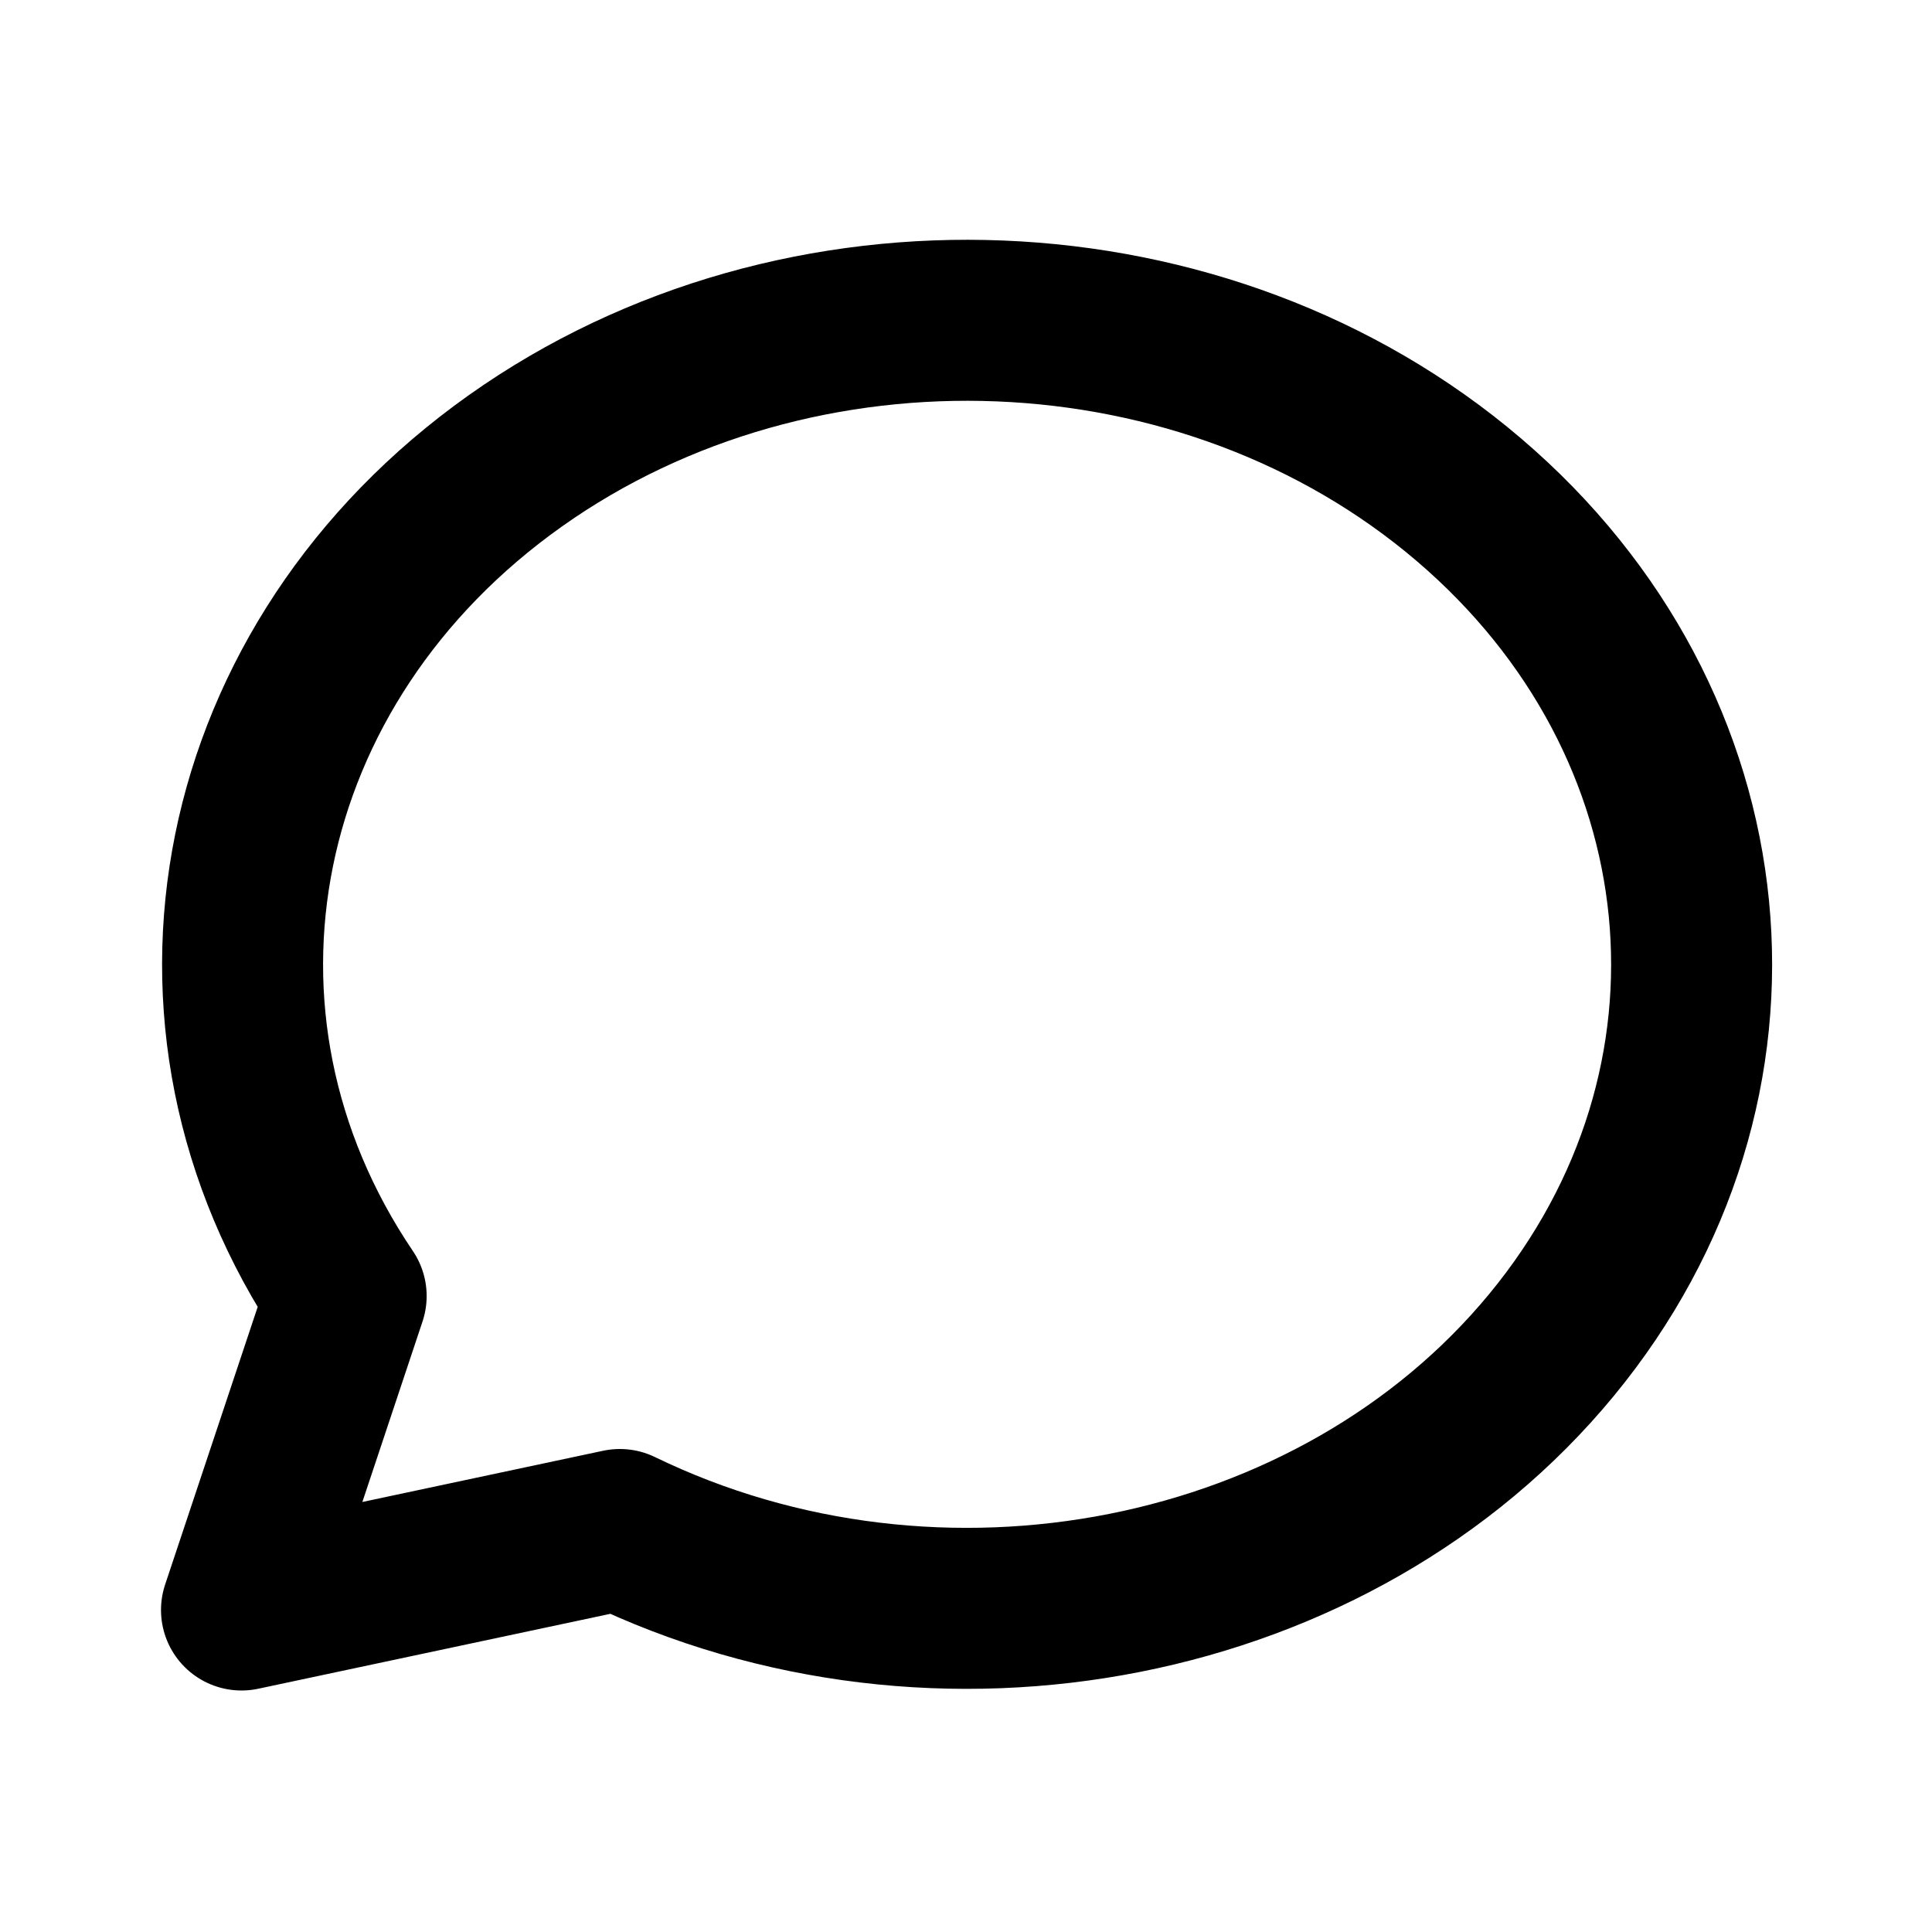
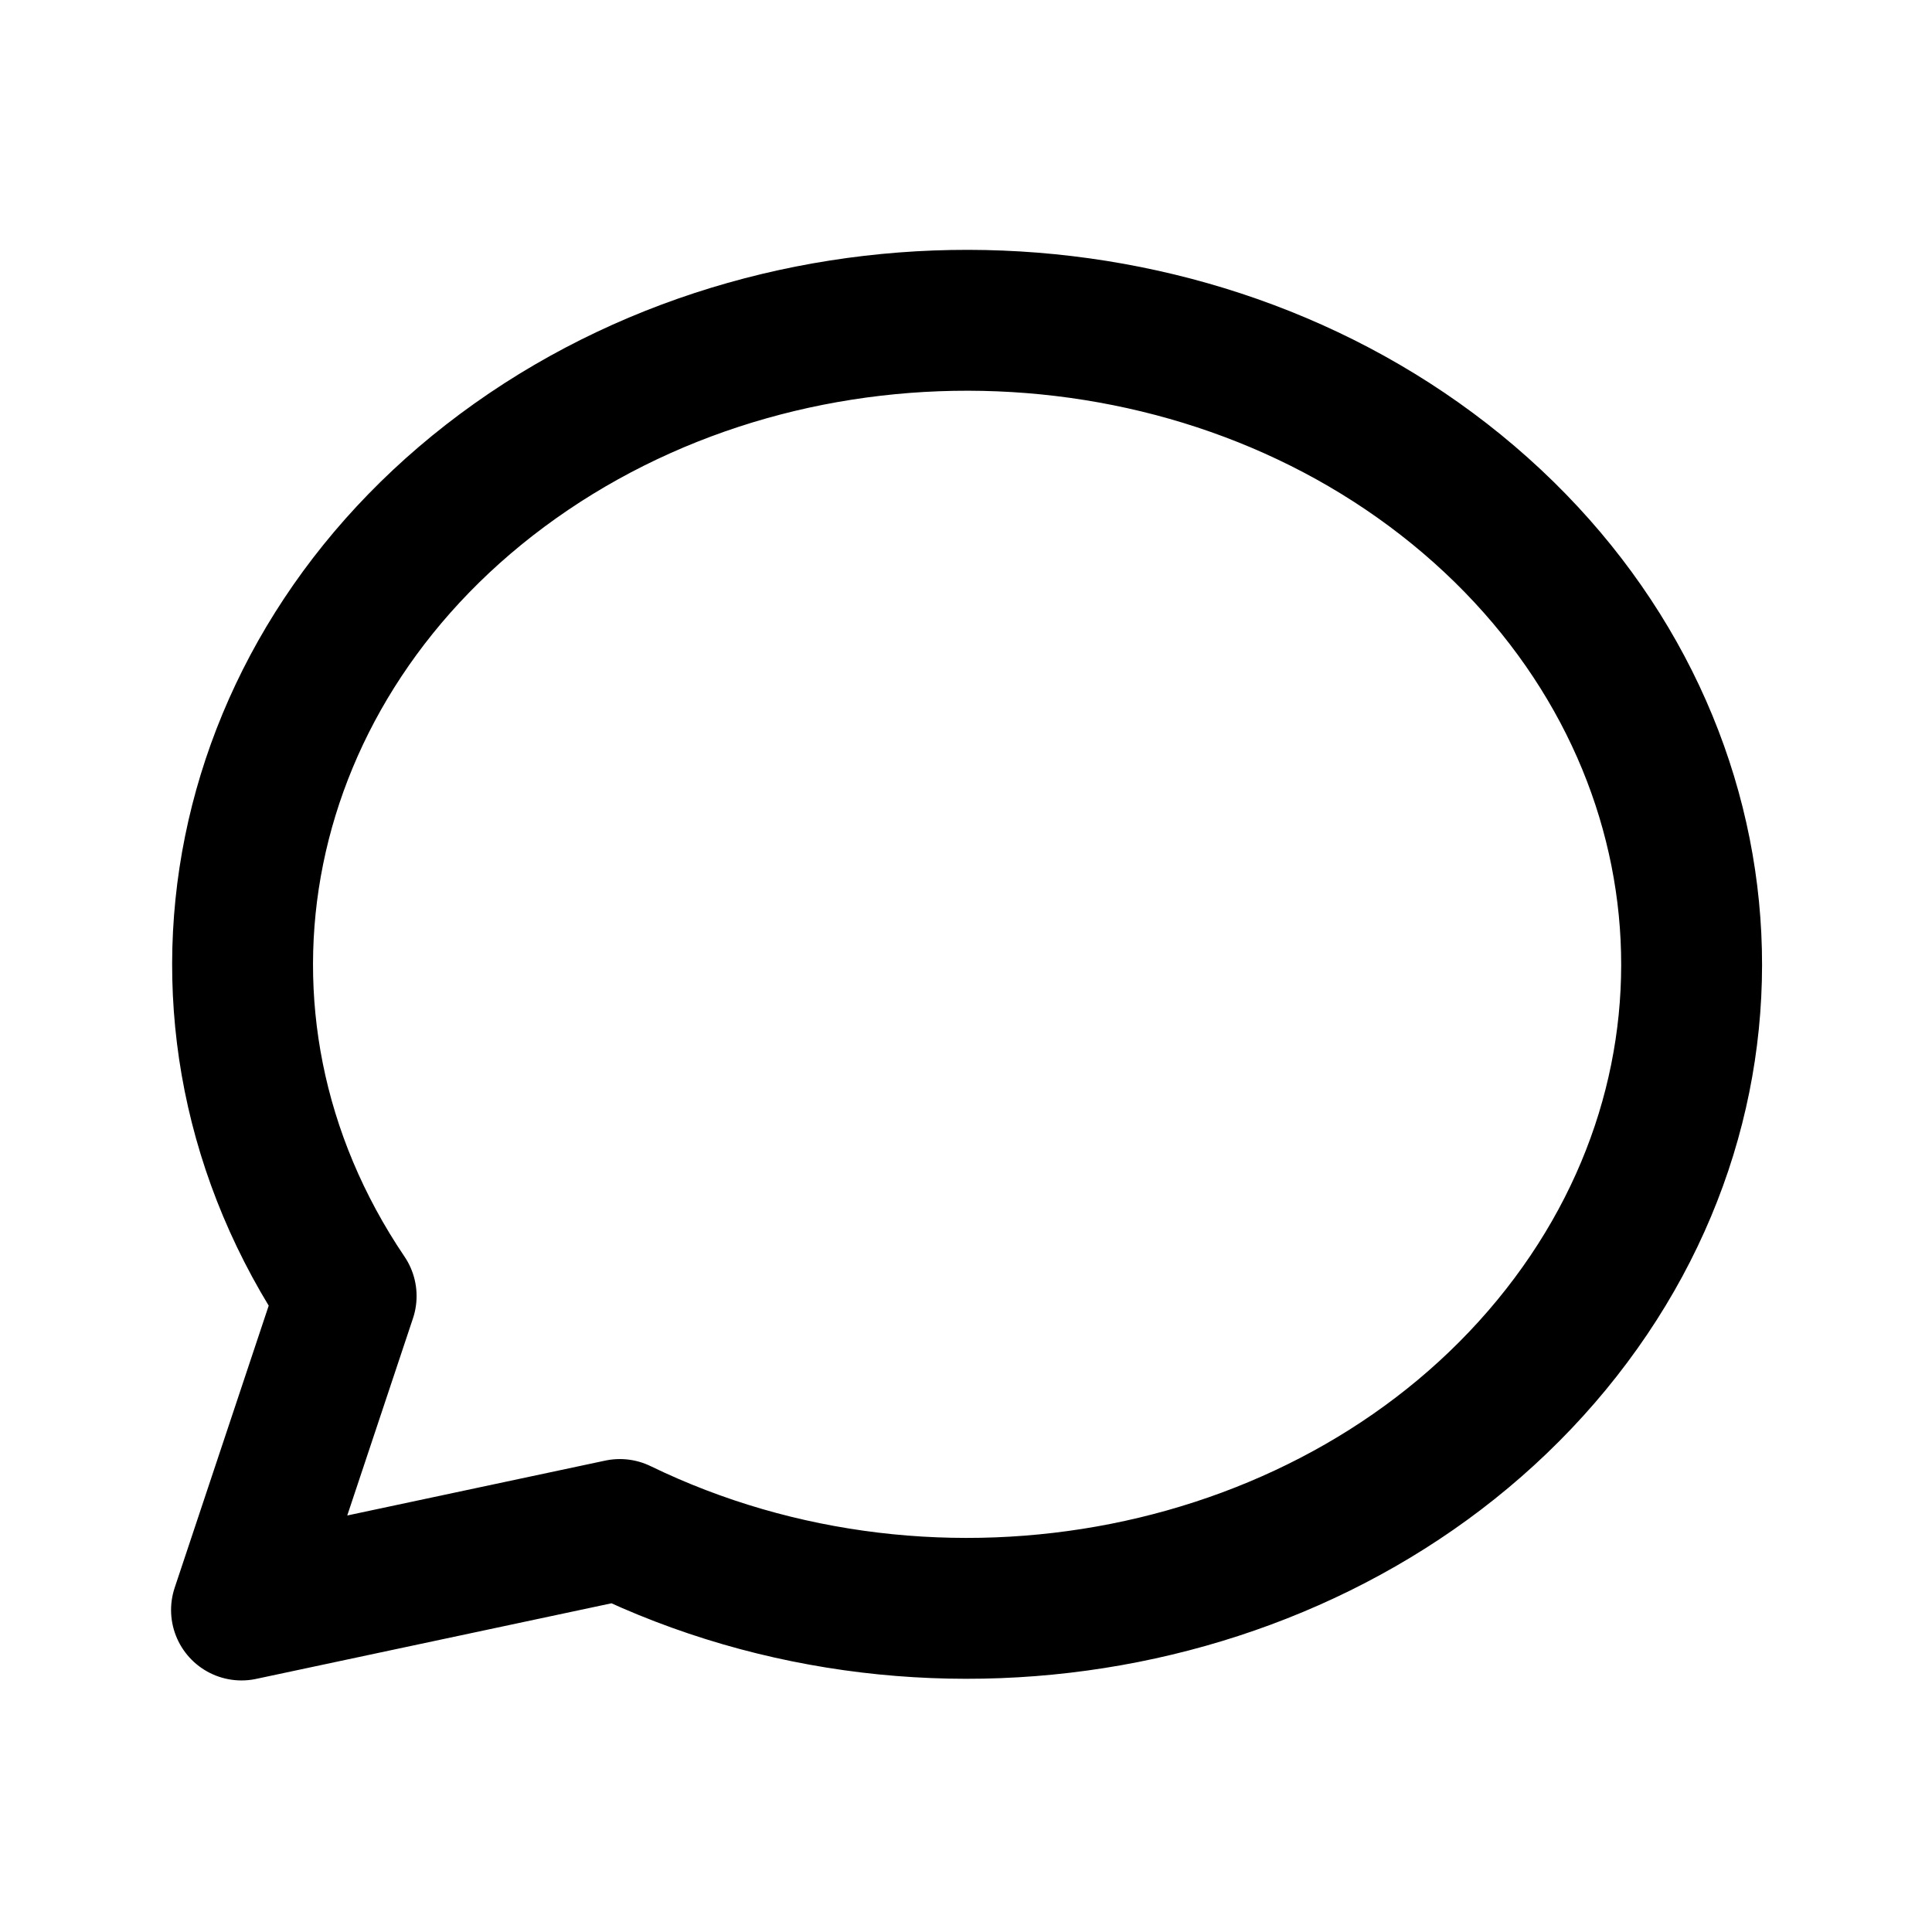
- <svg xmlns="http://www.w3.org/2000/svg" width="24" height="24" viewBox="0 0 24 24" fill="none" stroke="currentColor" stroke-width="2" stroke-linecap="round" stroke-linejoin="round" class="icon icon-tabler icons-tabler-outline icon-tabler-message-circle">
+ <svg xmlns="http://www.w3.org/2000/svg" width="24" height="24" viewBox="0 0 24 24" fill="none" stroke="currentColor" stroke-width="1.75" stroke-linecap="round" stroke-linejoin="round" class="icon icon-tabler icons-tabler-outline icon-tabler-message-circle">
  <path stroke="none" d="M0 0h24v24H0z" fill="none" />
  <path d="M3 20l1.3 -3.9c-2.324 -3.437 -1.426 -7.872 2.1 -10.374c3.526 -2.501 8.59 -2.296 11.845 .48c3.255 2.777 3.695 7.266 1.029 10.501c-2.666 3.235 -7.615 4.215 -11.574 2.293l-4.7 1" />
</svg>
